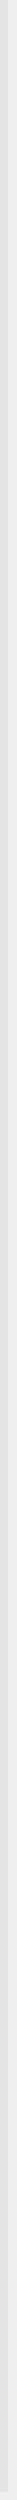
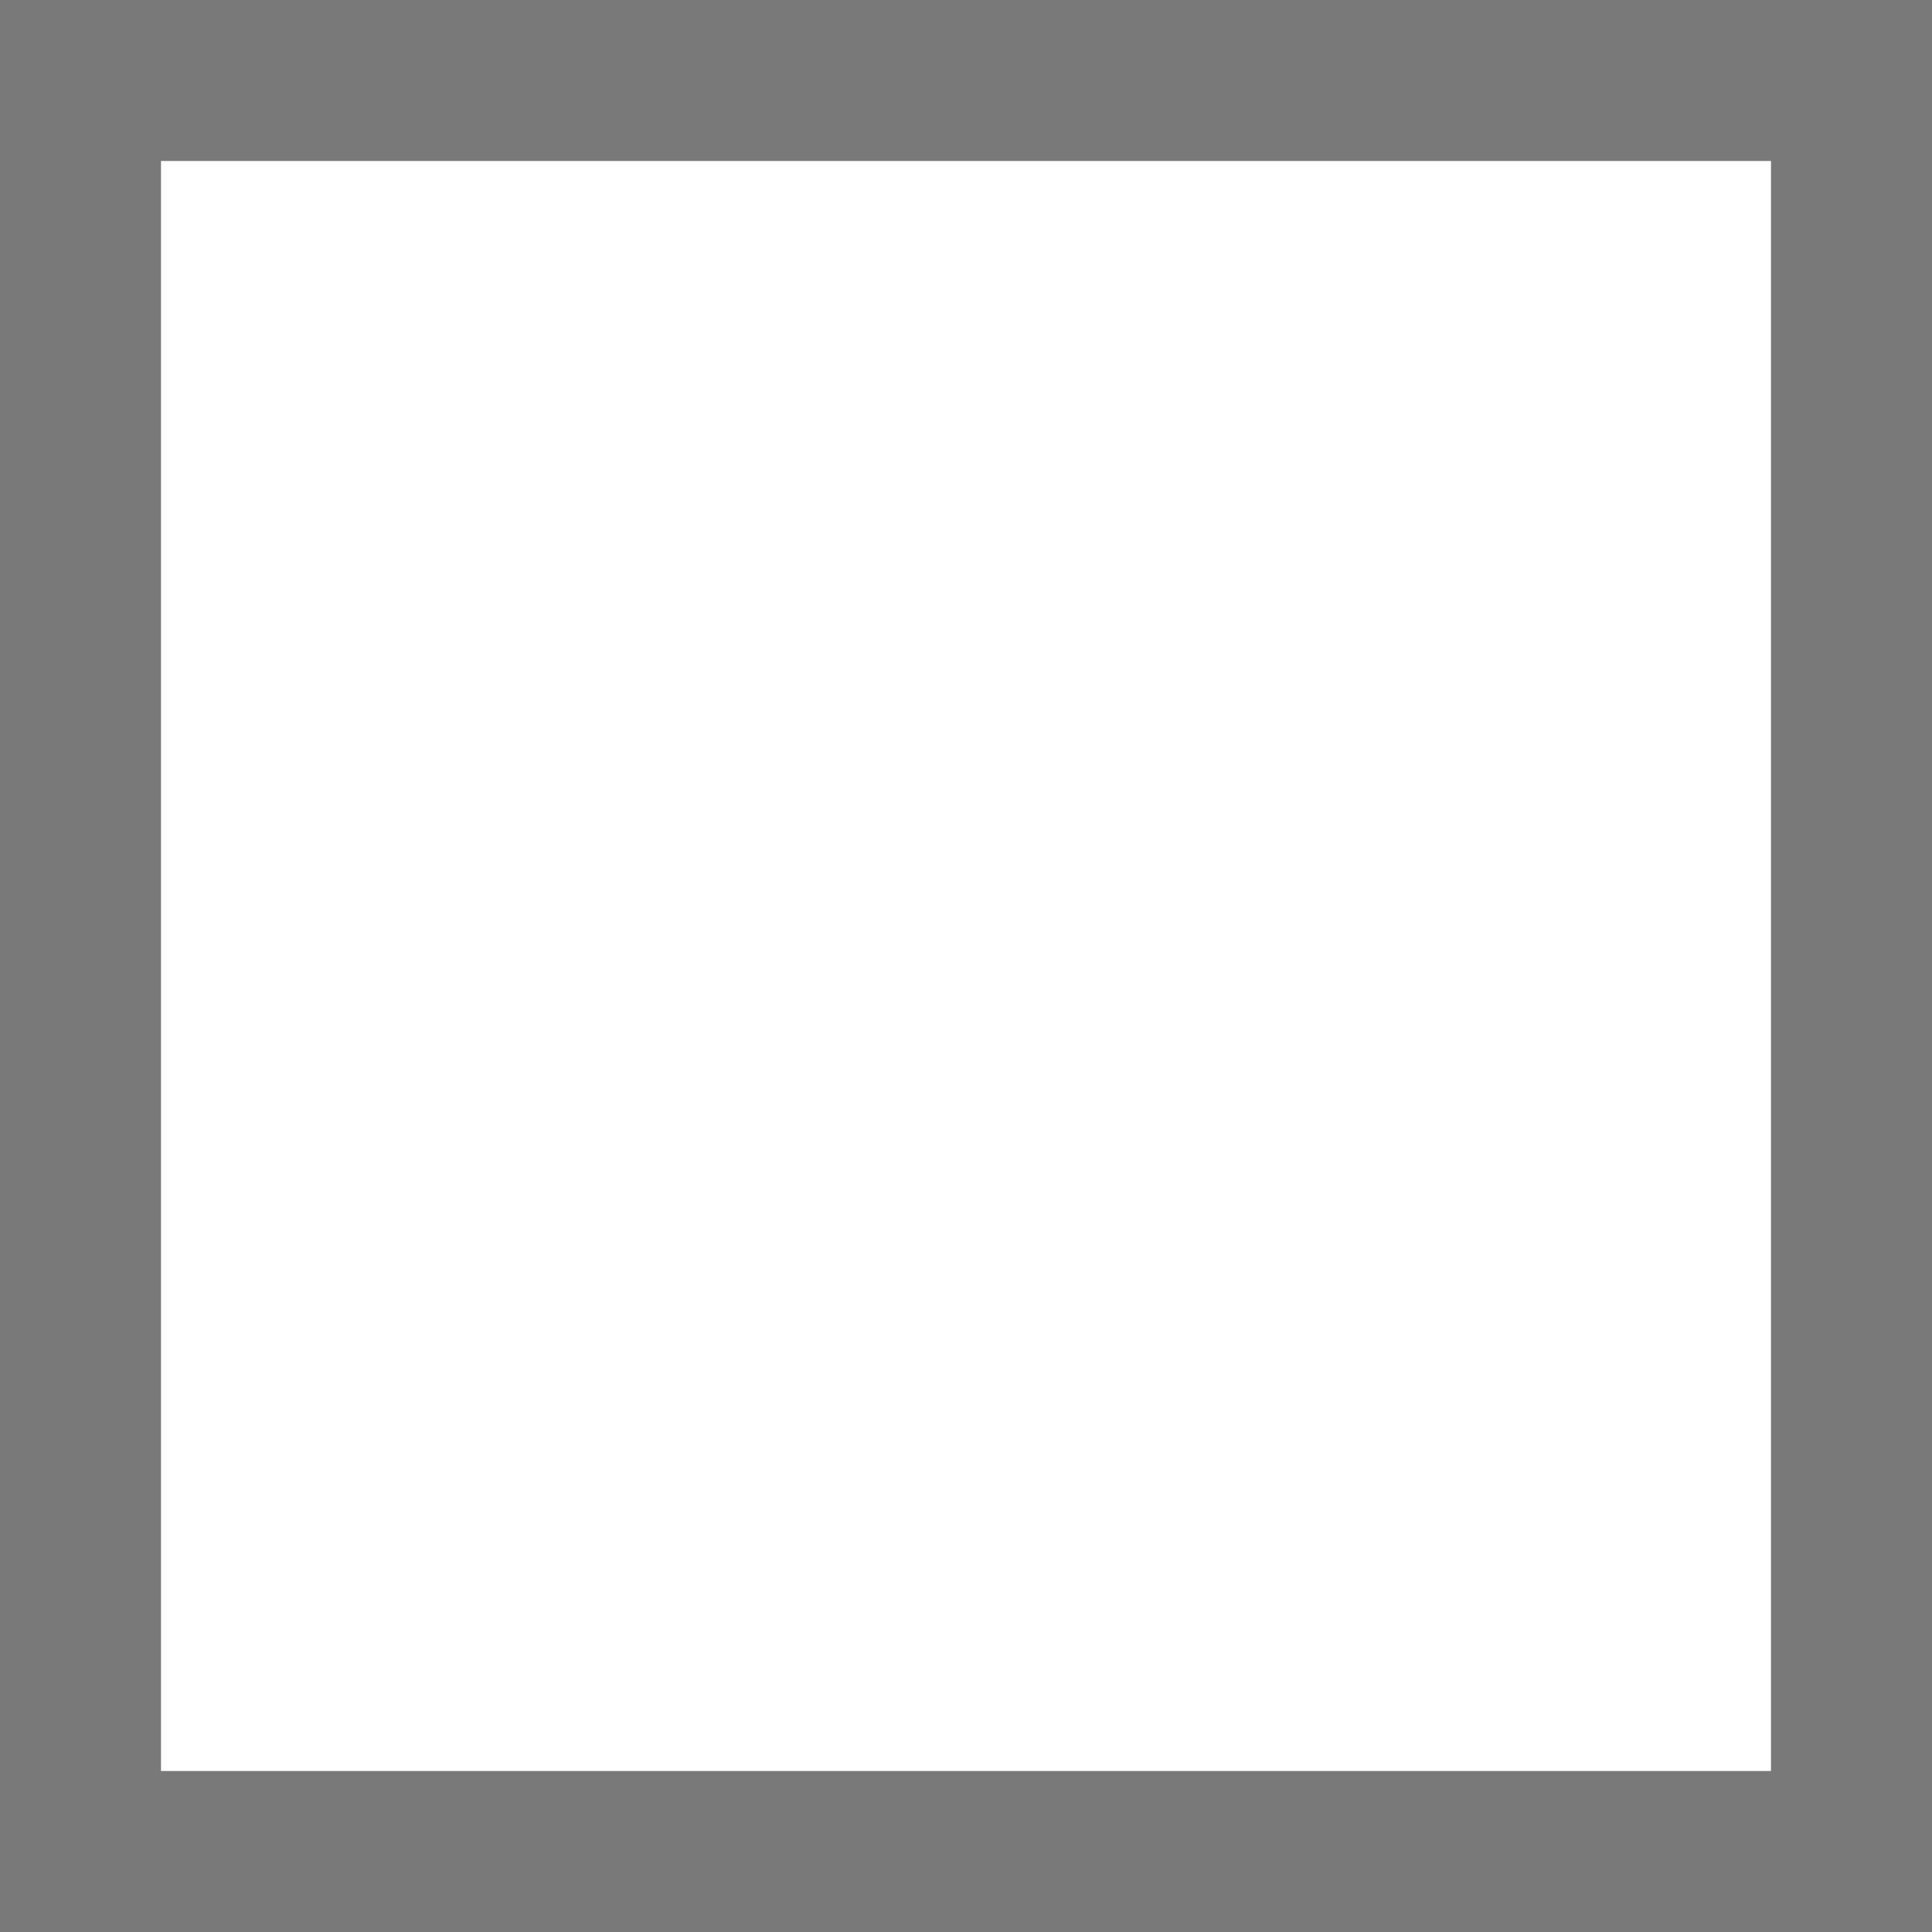
- <svg xmlns="http://www.w3.org/2000/svg" version="1.1" width="2px" height="306px">
-   <g transform="matrix(1 0 0 1 -1592 -453 )">
-     <path d="M 1592.5 453  L 1592.5 758  " stroke-width="1" stroke="#e4e4e4" fill="none" />
-   </g>
+ <svg xmlns="http://www.w3.org/2000/svg" version="1.1" width="12px" height="12px" viewBox="1725 191  12 12">
+   <path d="M 1725.5 191.5  L 1736.5 191.5  L 1736.5 202.5  L 1725.5 202.5  L 1725.5 191.5  Z " fill-rule="nonzero" fill="#ffffff" stroke="none" />
+   <path d="M 1725.5 191.5  L 1736.5 191.5  L 1736.5 202.5  L 1725.5 202.5  L 1725.5 191.5  Z " stroke-width="1" stroke="#797979" fill="none" />
</svg>
